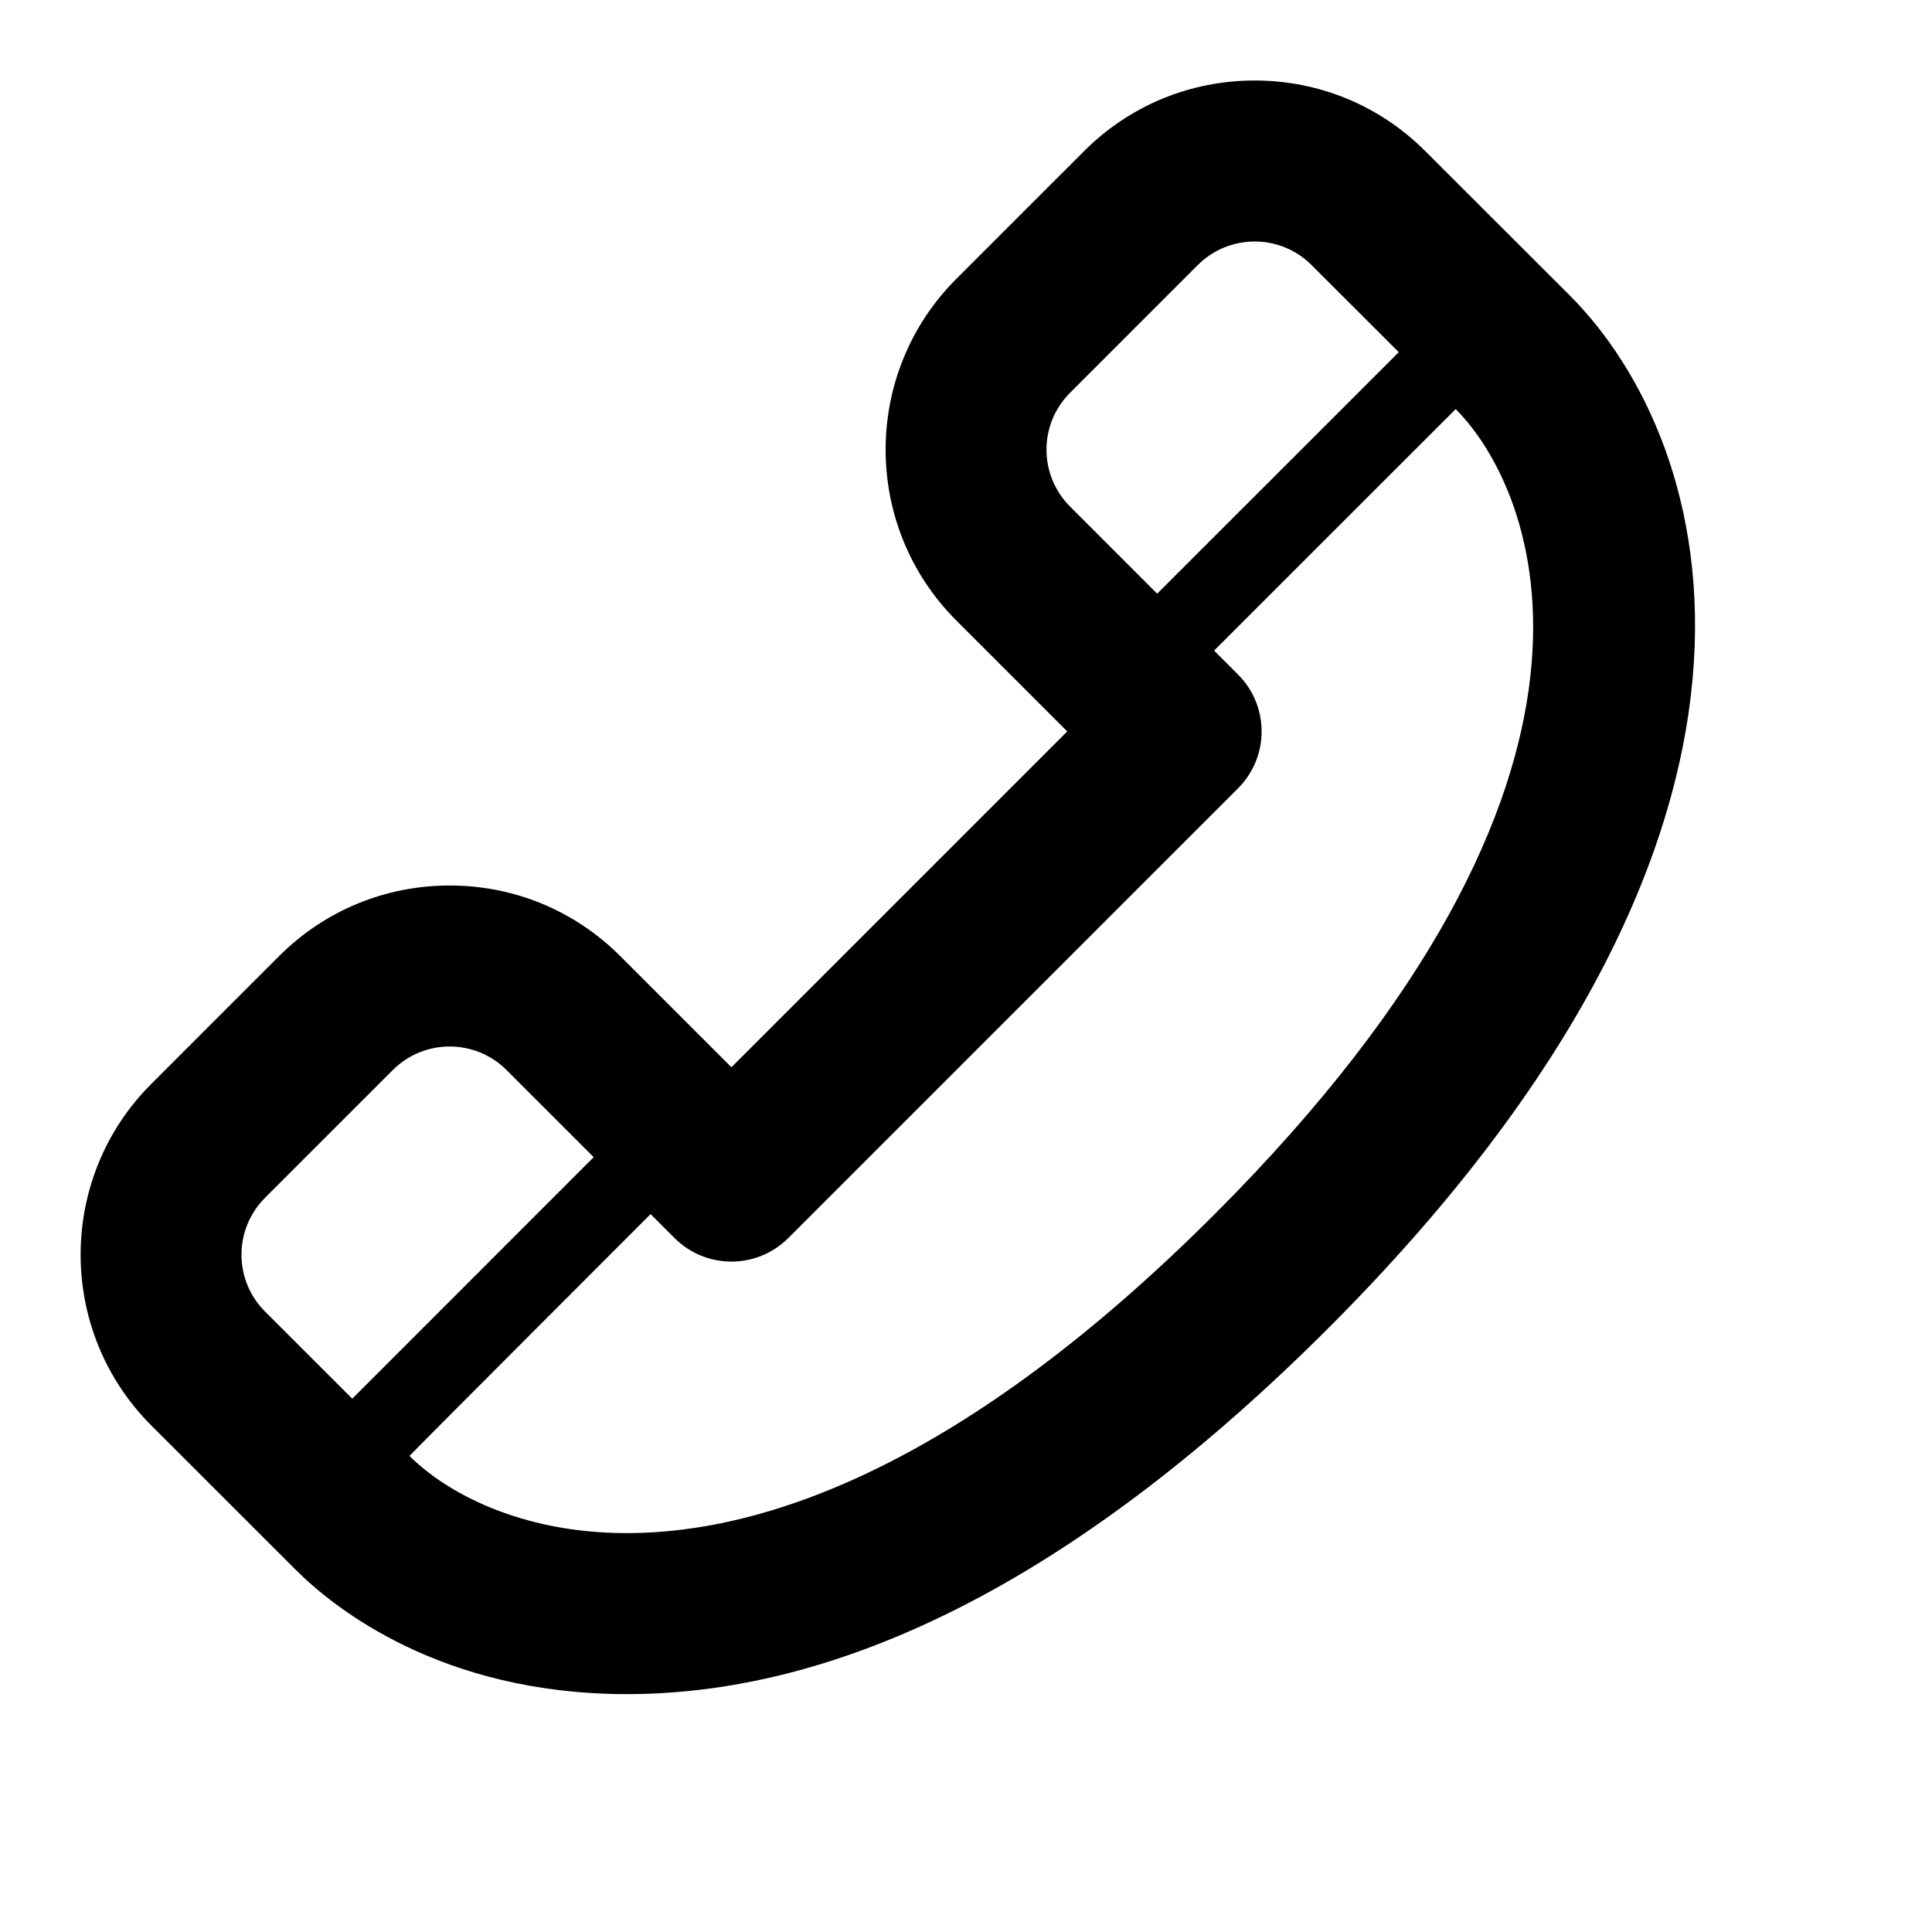
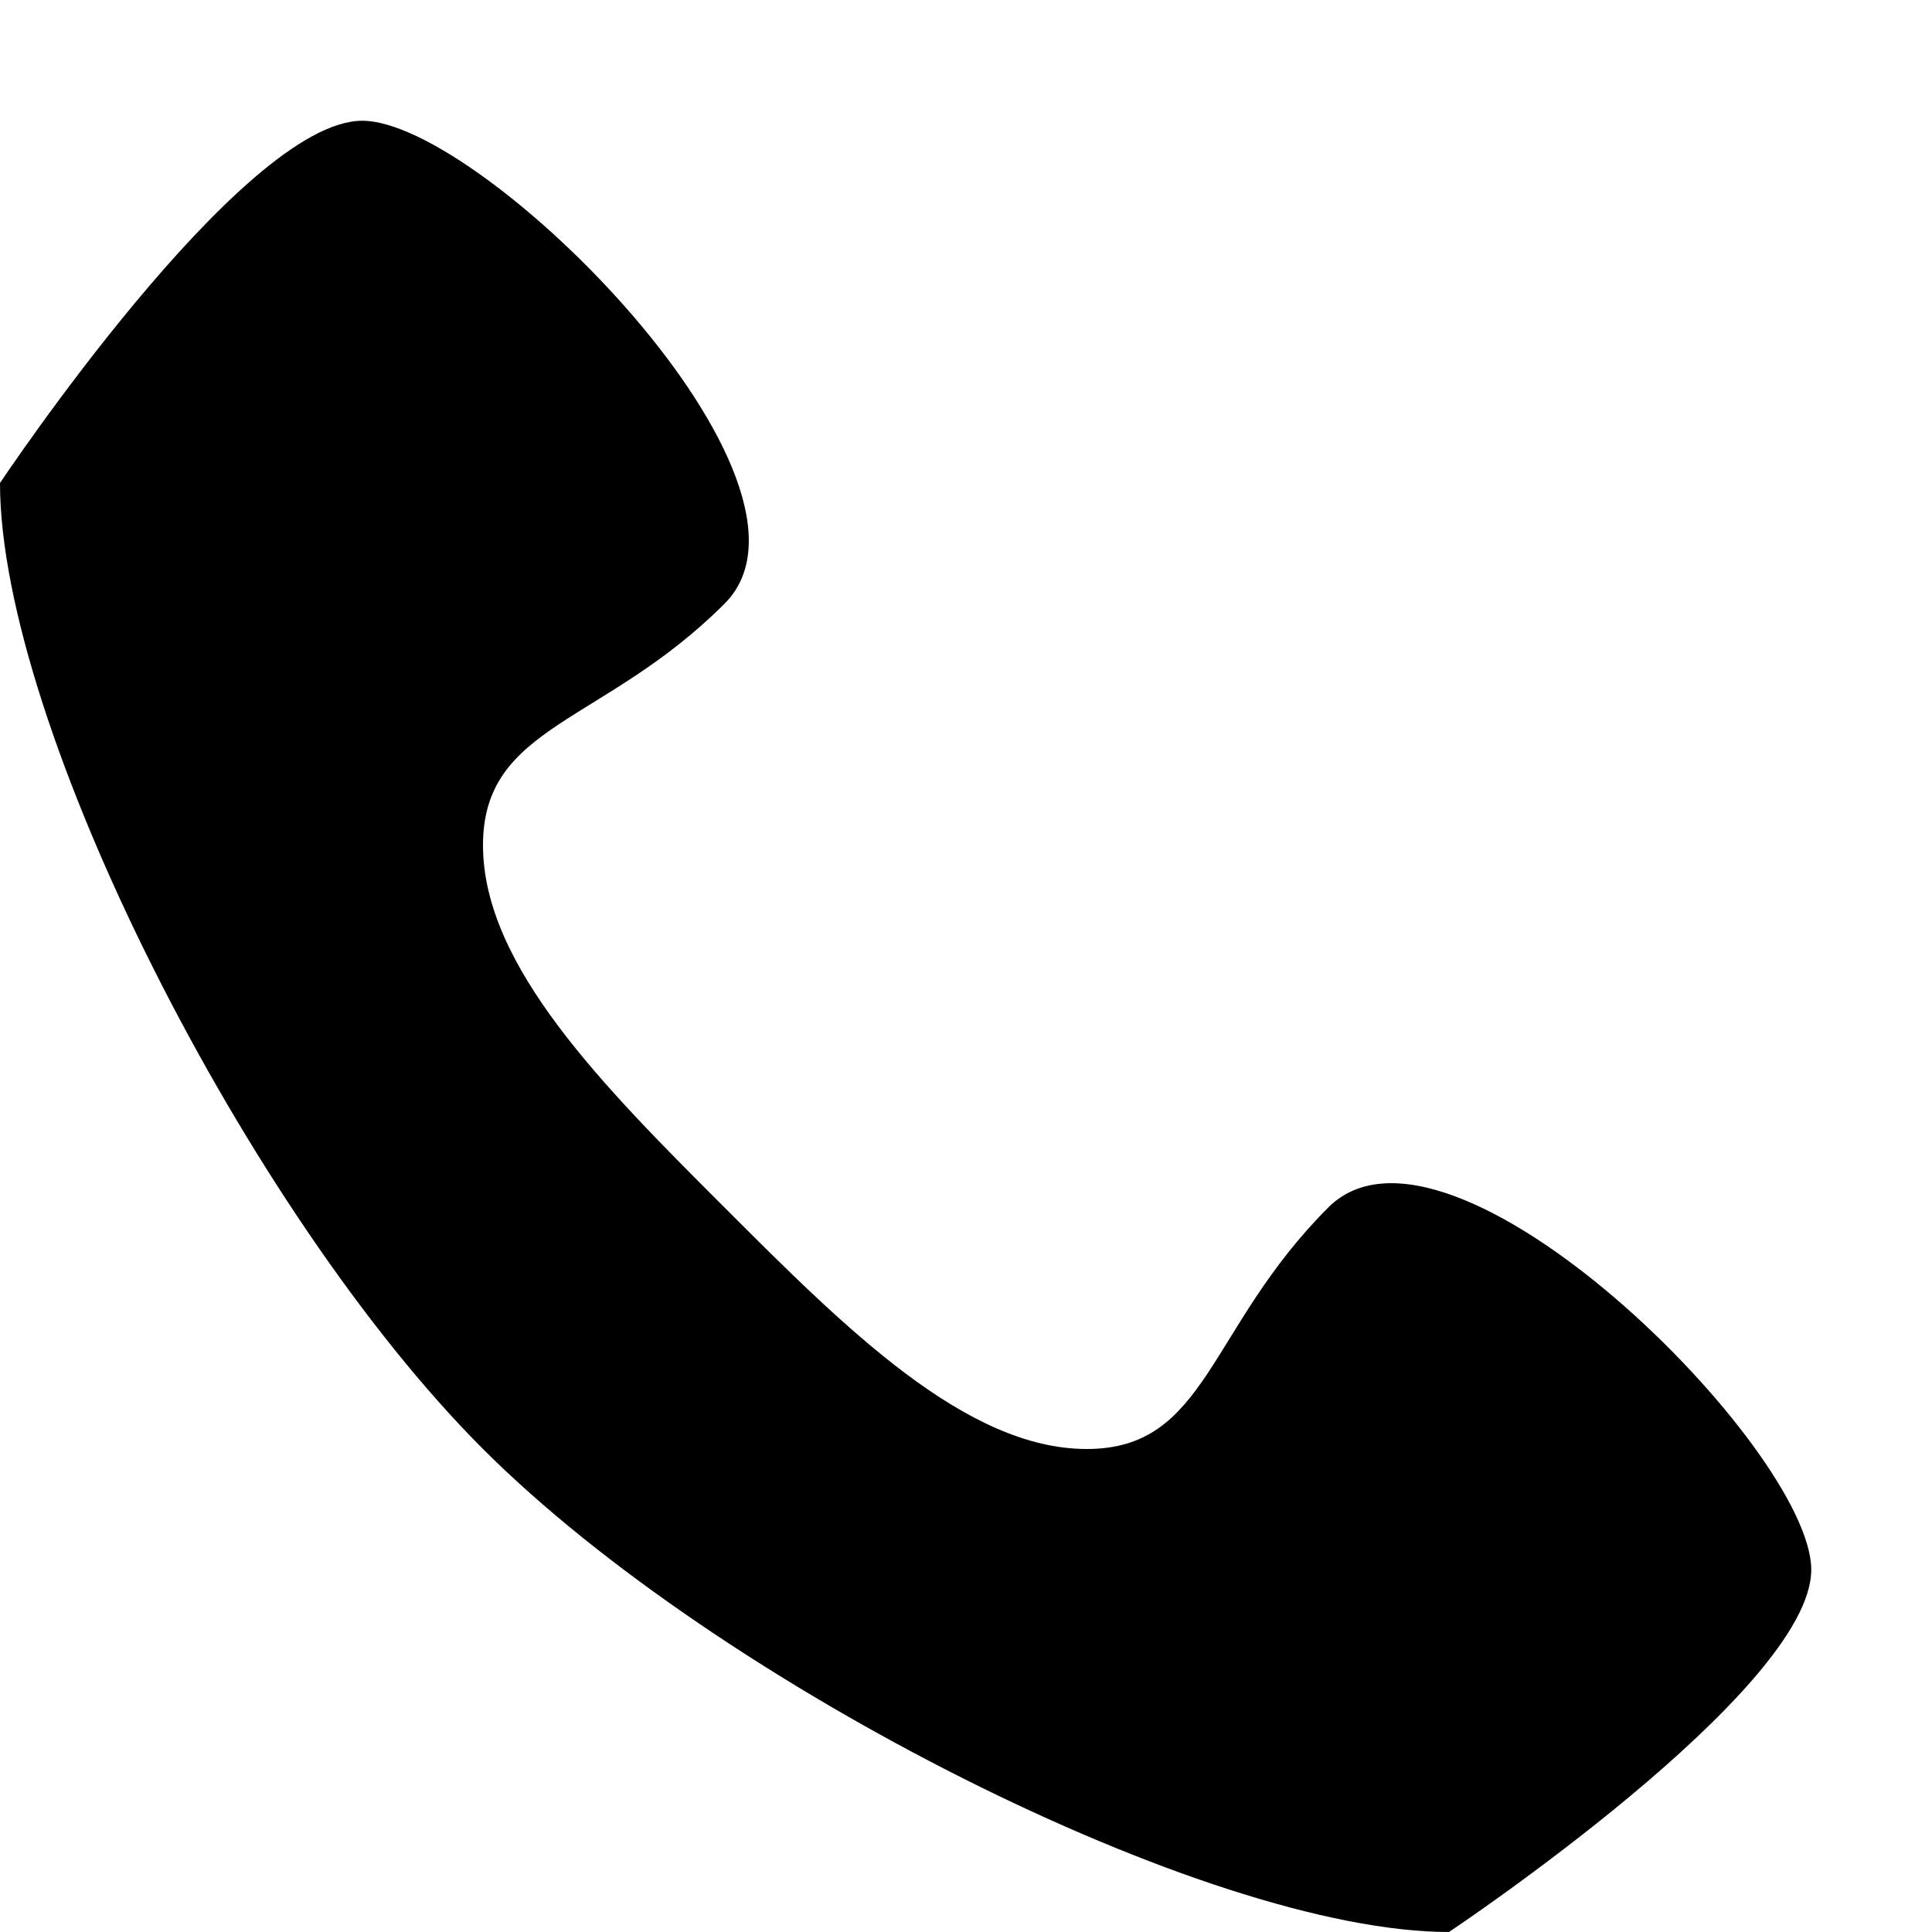
- <svg xmlns="http://www.w3.org/2000/svg" version="1.2" baseProfile="tiny" width="24" height="24" viewBox="0 0 24 24">
-   <path d="M19.502 3.672l-1.795-1.793c-.566-.567-1.32-.879-2.121-.879s-1.555.312-2.121.879l-1.586 1.586c-1.17 1.17-1.17 3.072 0 4.242l1.379 1.379-4.172 4.172-1.379-1.379c-.566-.567-1.32-.879-2.121-.879s-1.555.312-2.121.879l-1.586 1.586c-1.17 1.17-1.17 3.072 0 4.242l1.794 1.793c.465.465 1.796 1.545 4.116 1.545 2.764 0 5.694-1.529 8.711-4.545 6.245-6.246 4.825-11.002 3.002-12.828zm-6.209 1.207l1.586-1.586c.195-.195.451-.293.707-.293s.512.098.707.293l1.083 1.082-3.001 3-1.082-1.082c-.391-.391-.391-1.023 0-1.414zm-10 11.414c-.391-.391-.391-1.023 0-1.414l1.586-1.586c.195-.195.451-.293.707-.293s.512.098.707.293l1.082 1.082-2.999 3-1.083-1.082zm11.793-1.207c-3.083 3.082-5.551 3.959-7.297 3.959-1.349 0-2.267-.523-2.702-.959-.004-.004 2.995-3.004 2.995-3.004l.297.297c.195.195.451.293.707.293s.512-.098.707-.293l5.586-5.586c.391-.391.391-1.023 0-1.414l-.297-.297 3.001-3c1.003 1.004 2.467 4.539-2.997 10.004z" />
+ <svg xmlns="http://www.w3.org/2000/svg" version="1.1" width="32" height="32" viewBox="0 0 32 32">
+   <path d="M22 20c-2 2-2 4-4 4s-4-2-6-4-4-4-4-6 2-2 4-4-4-8-6-8-6 6-6 6c0 4 4.109 12.109 8 16s12 8 16 8c0 0 6-4 6-6s-6-8-8-6z" />
</svg>
